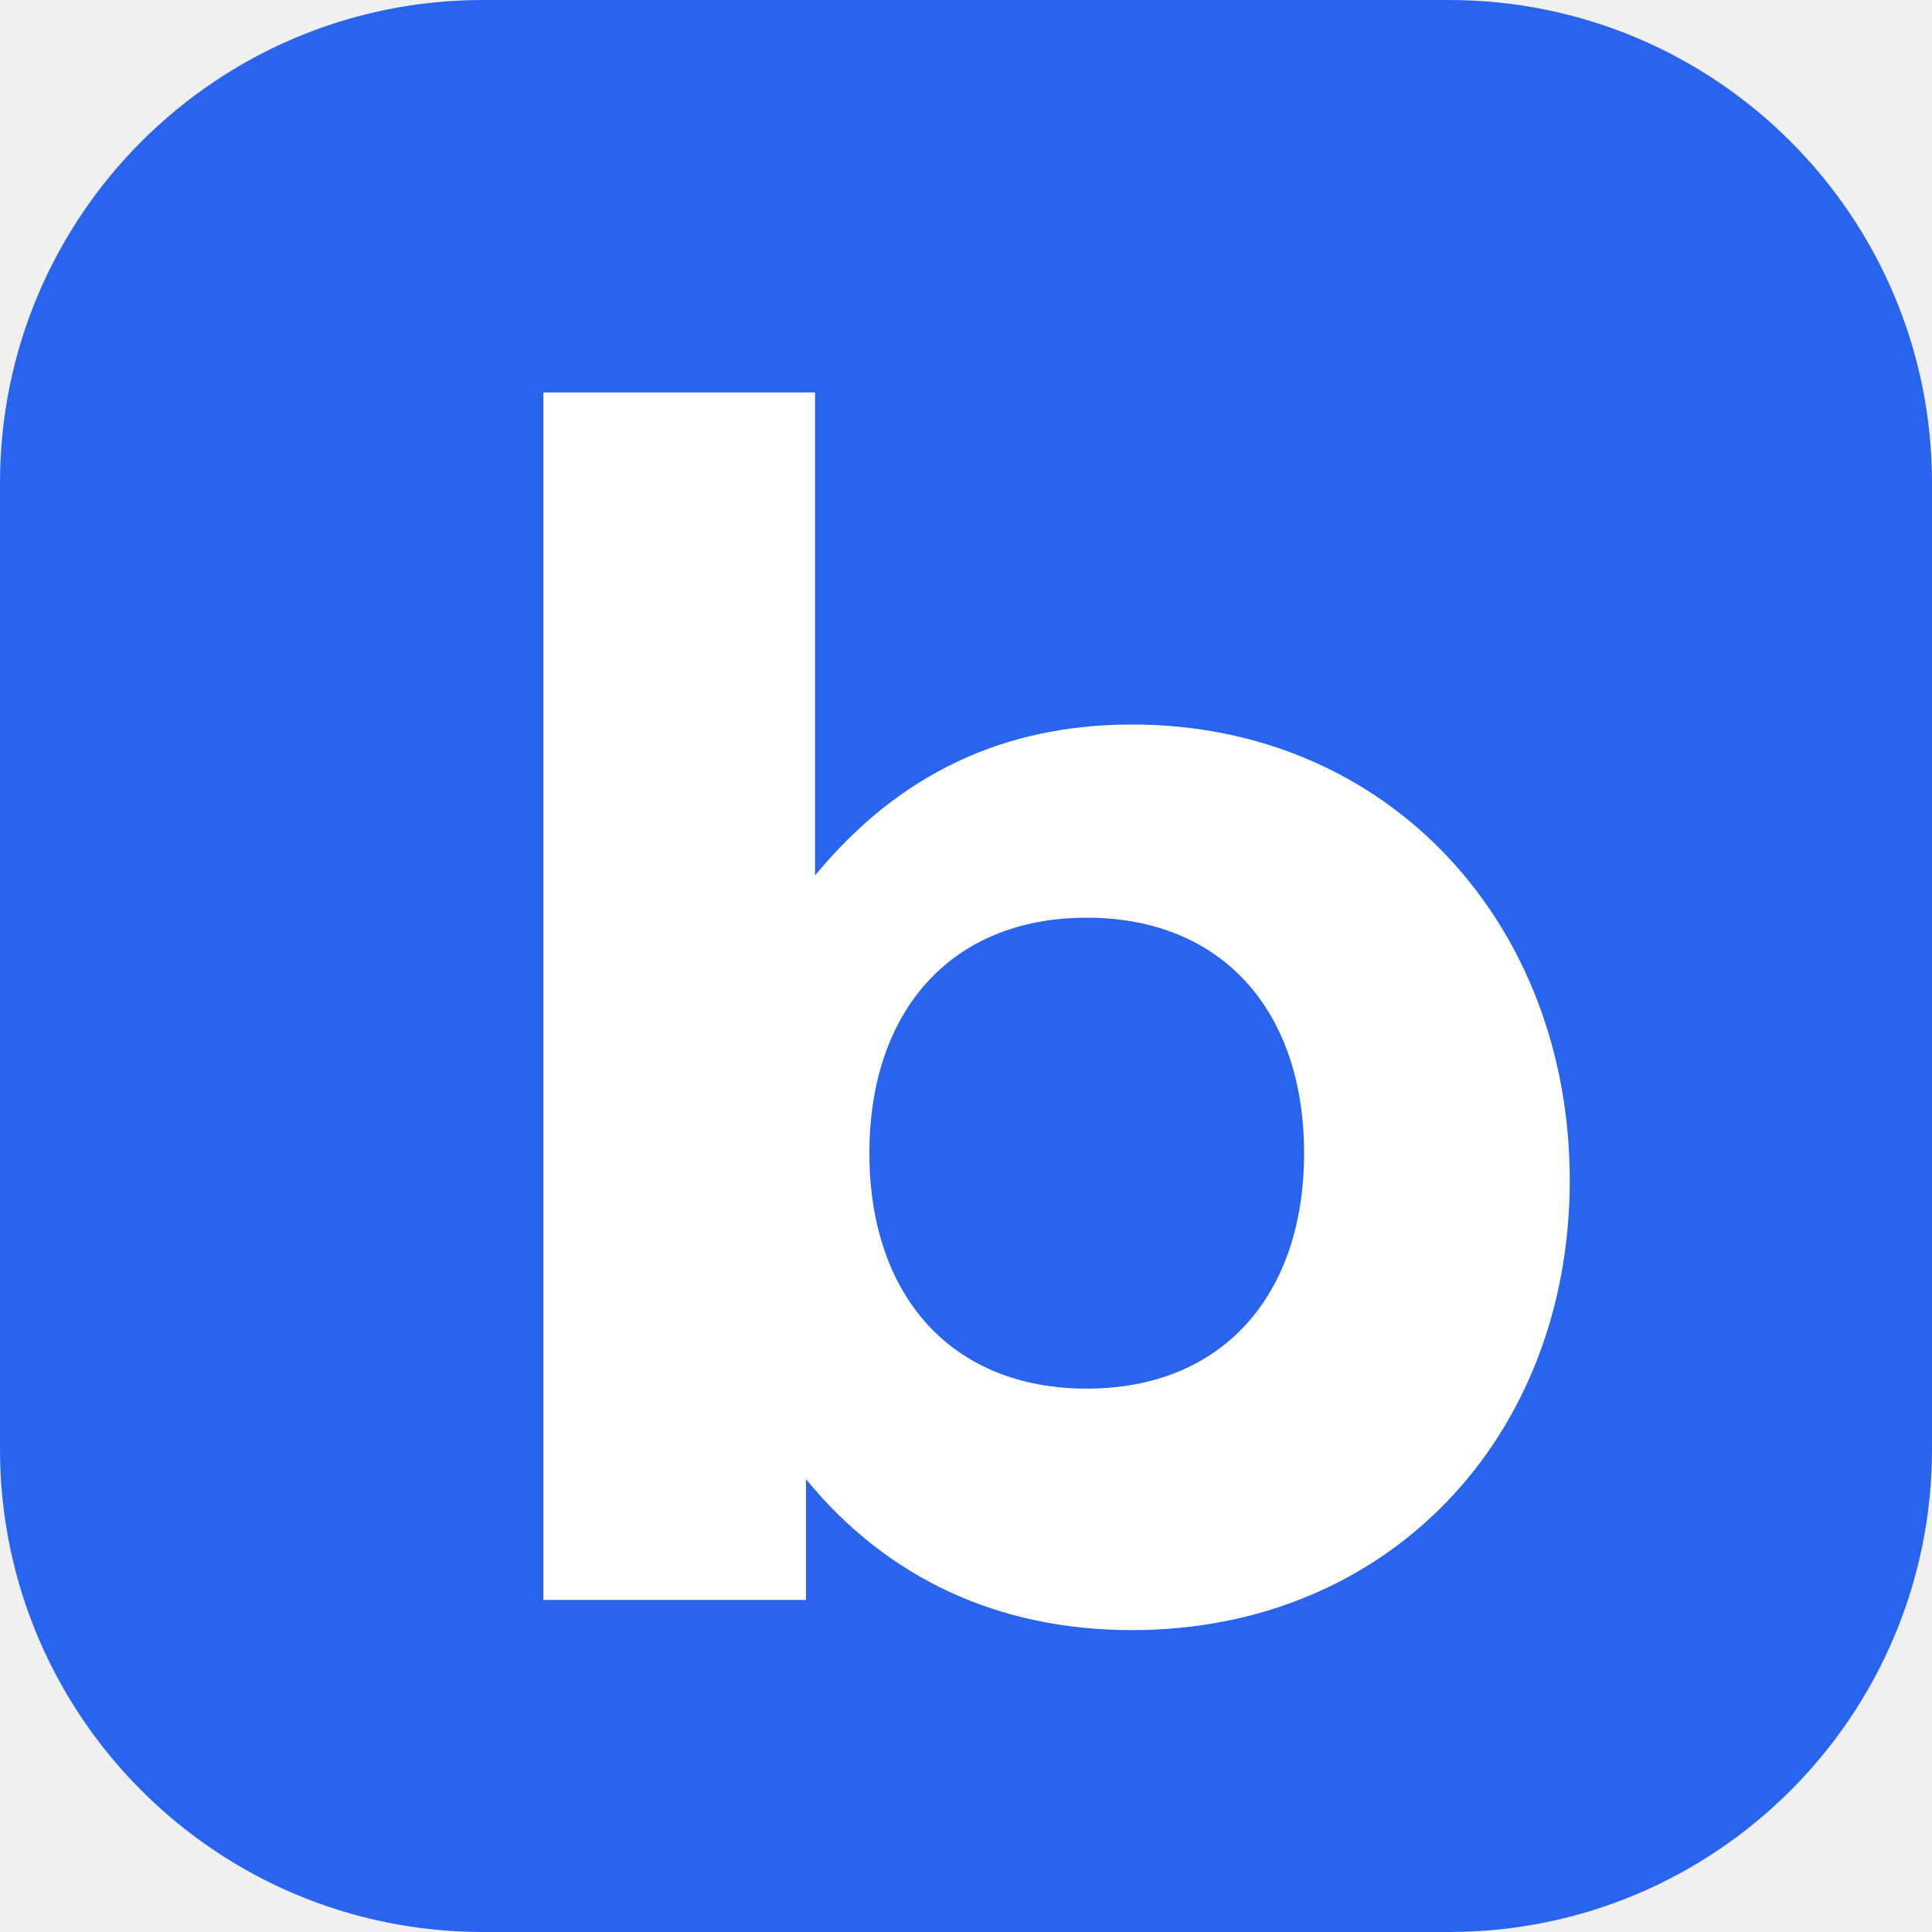
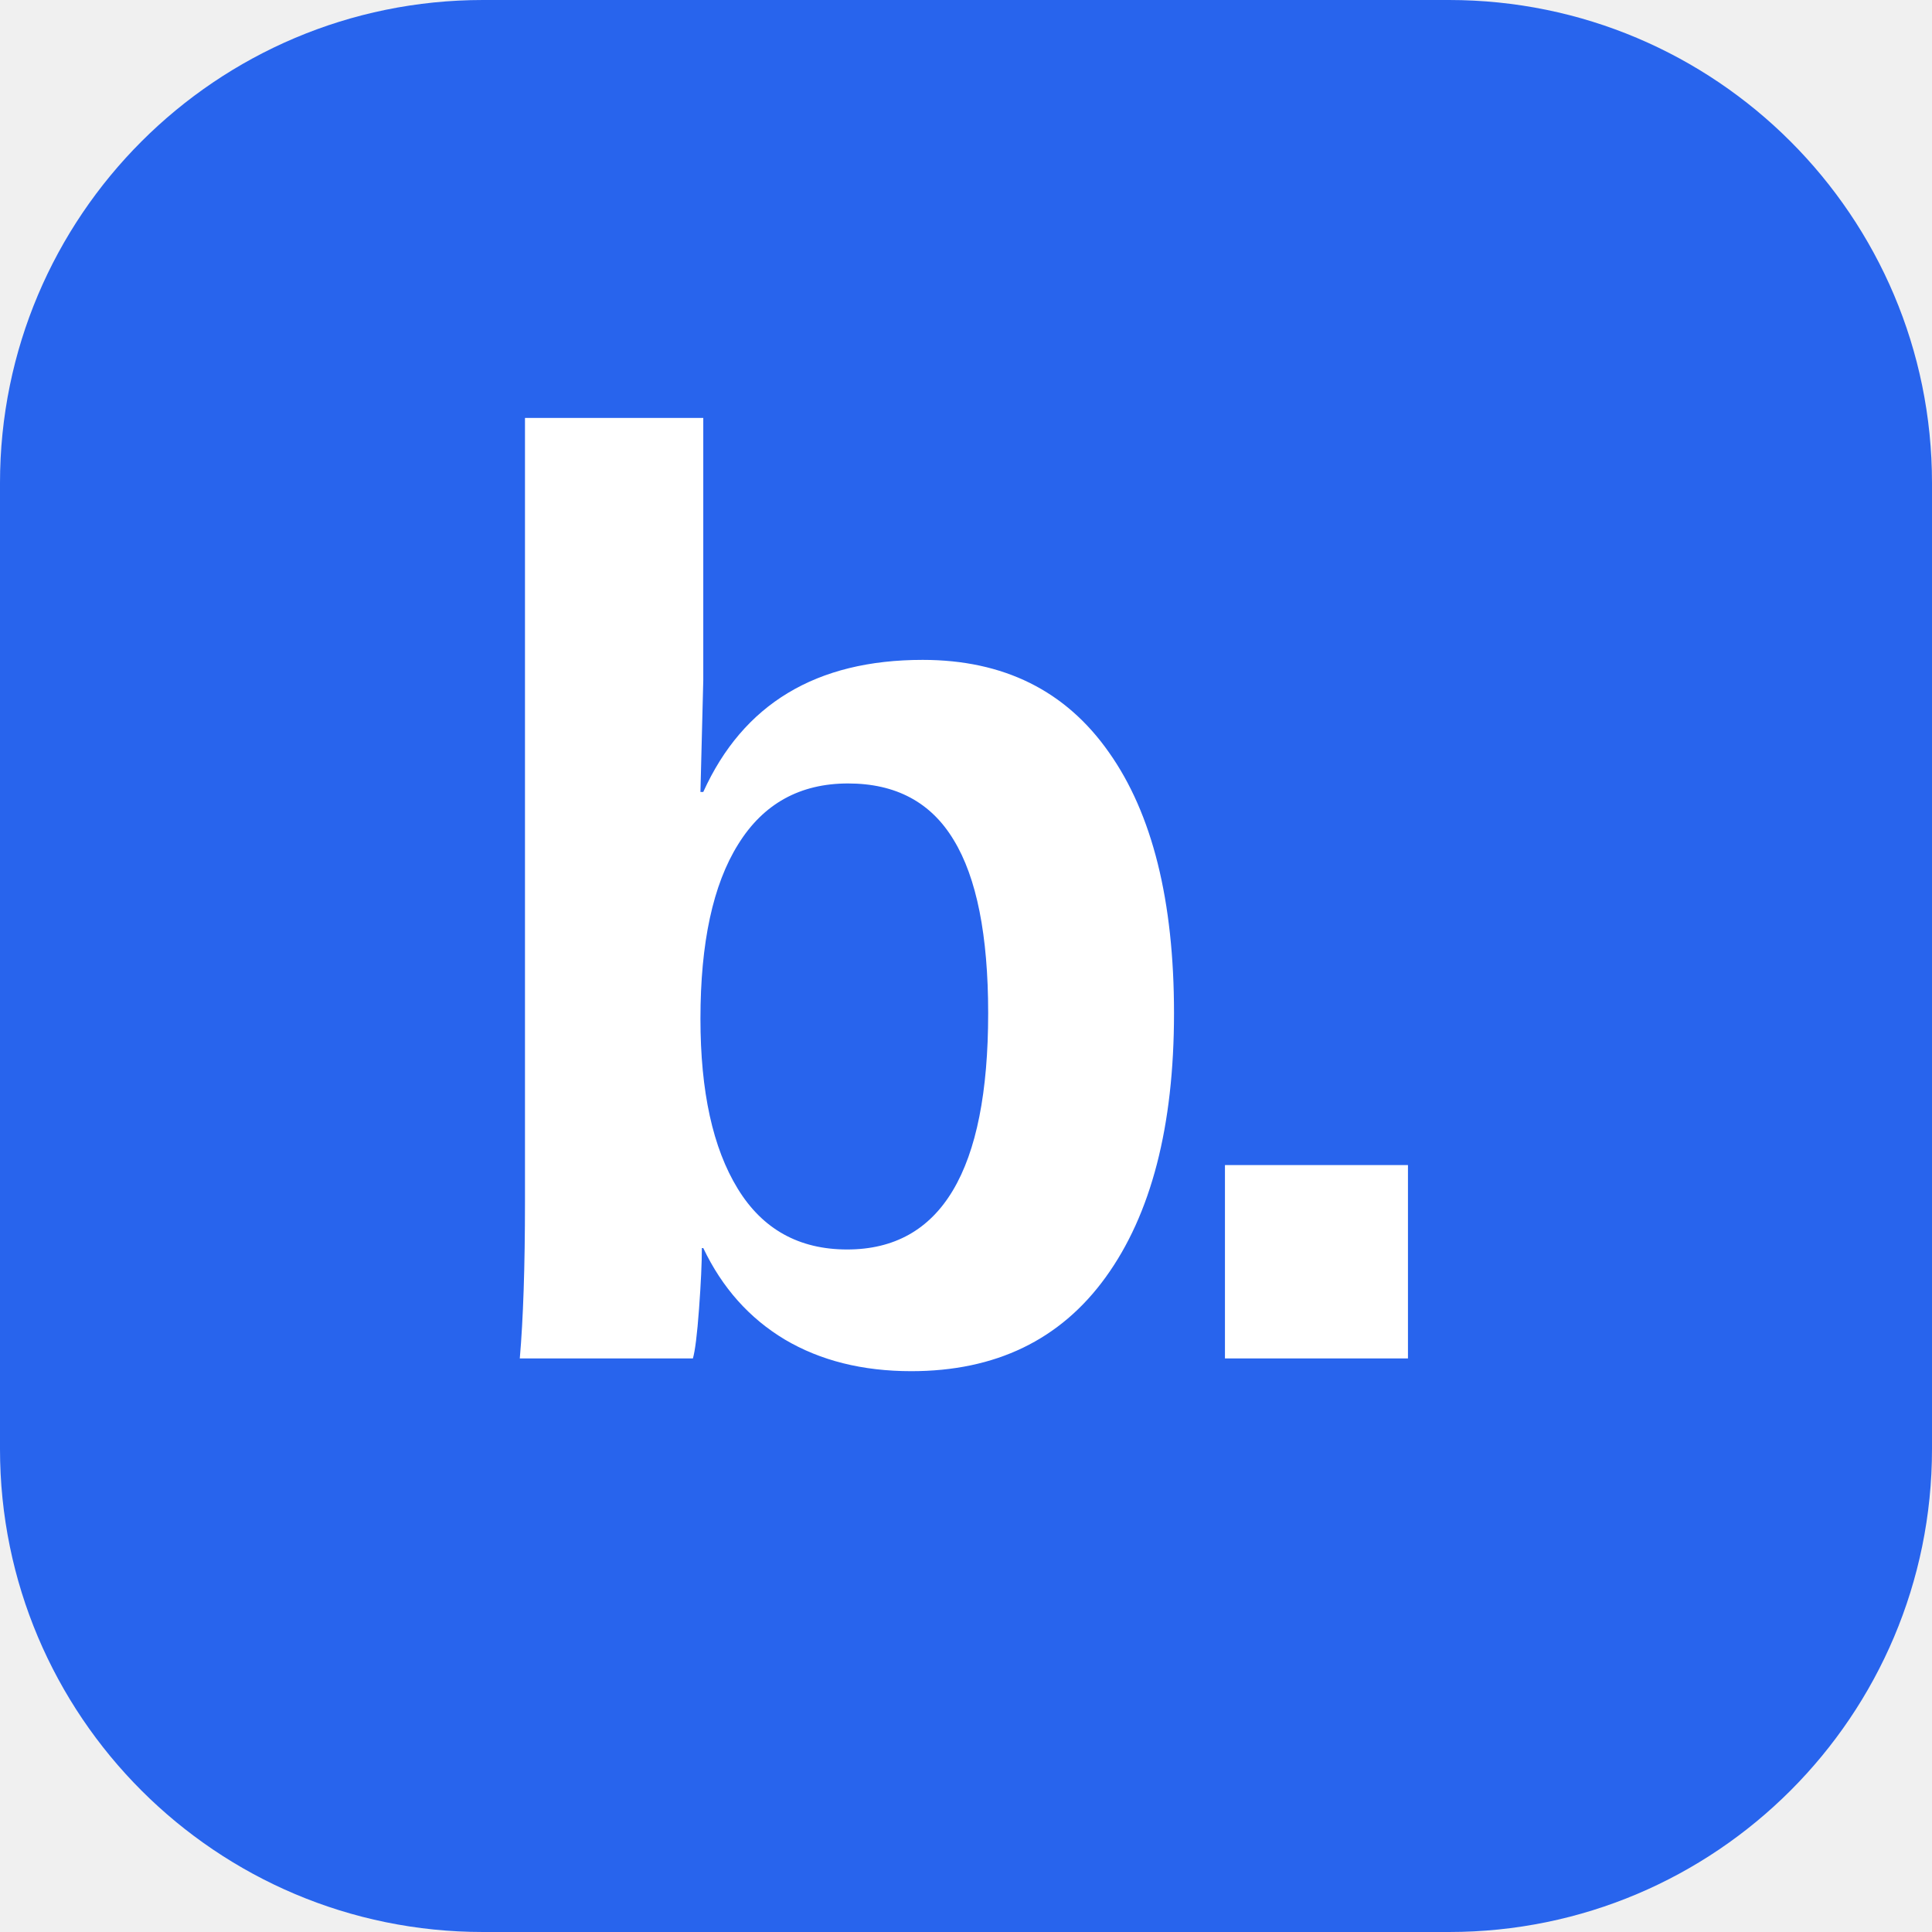
<svg xmlns="http://www.w3.org/2000/svg" viewBox="0 0 64 64">
  <rect width="64" height="64" rx="16" fill="#2864ed" />
-   <path d="M18 13h9v16c2.8-3.4 6.3-5 10.5-5 8.5 0 14.5 6.6 14.5 15.1S46 54 37.5 54c-4.4 0-8.1-1.7-10.8-5v4H18V13zm18 33c4.5 0 7.2-3.1 7.2-7.8s-2.7-7.8-7.2-7.8-7.2 3.1-7.2 7.8S31.5 46 36 46z" fill="#fff" />
+   <text x="32" y="45" text-anchor="middle" font-family="Arial, Helvetica, sans-serif" font-size="43" font-weight="700" letter-spacing="-3" fill="#ffffff">b.</text>
</svg>
